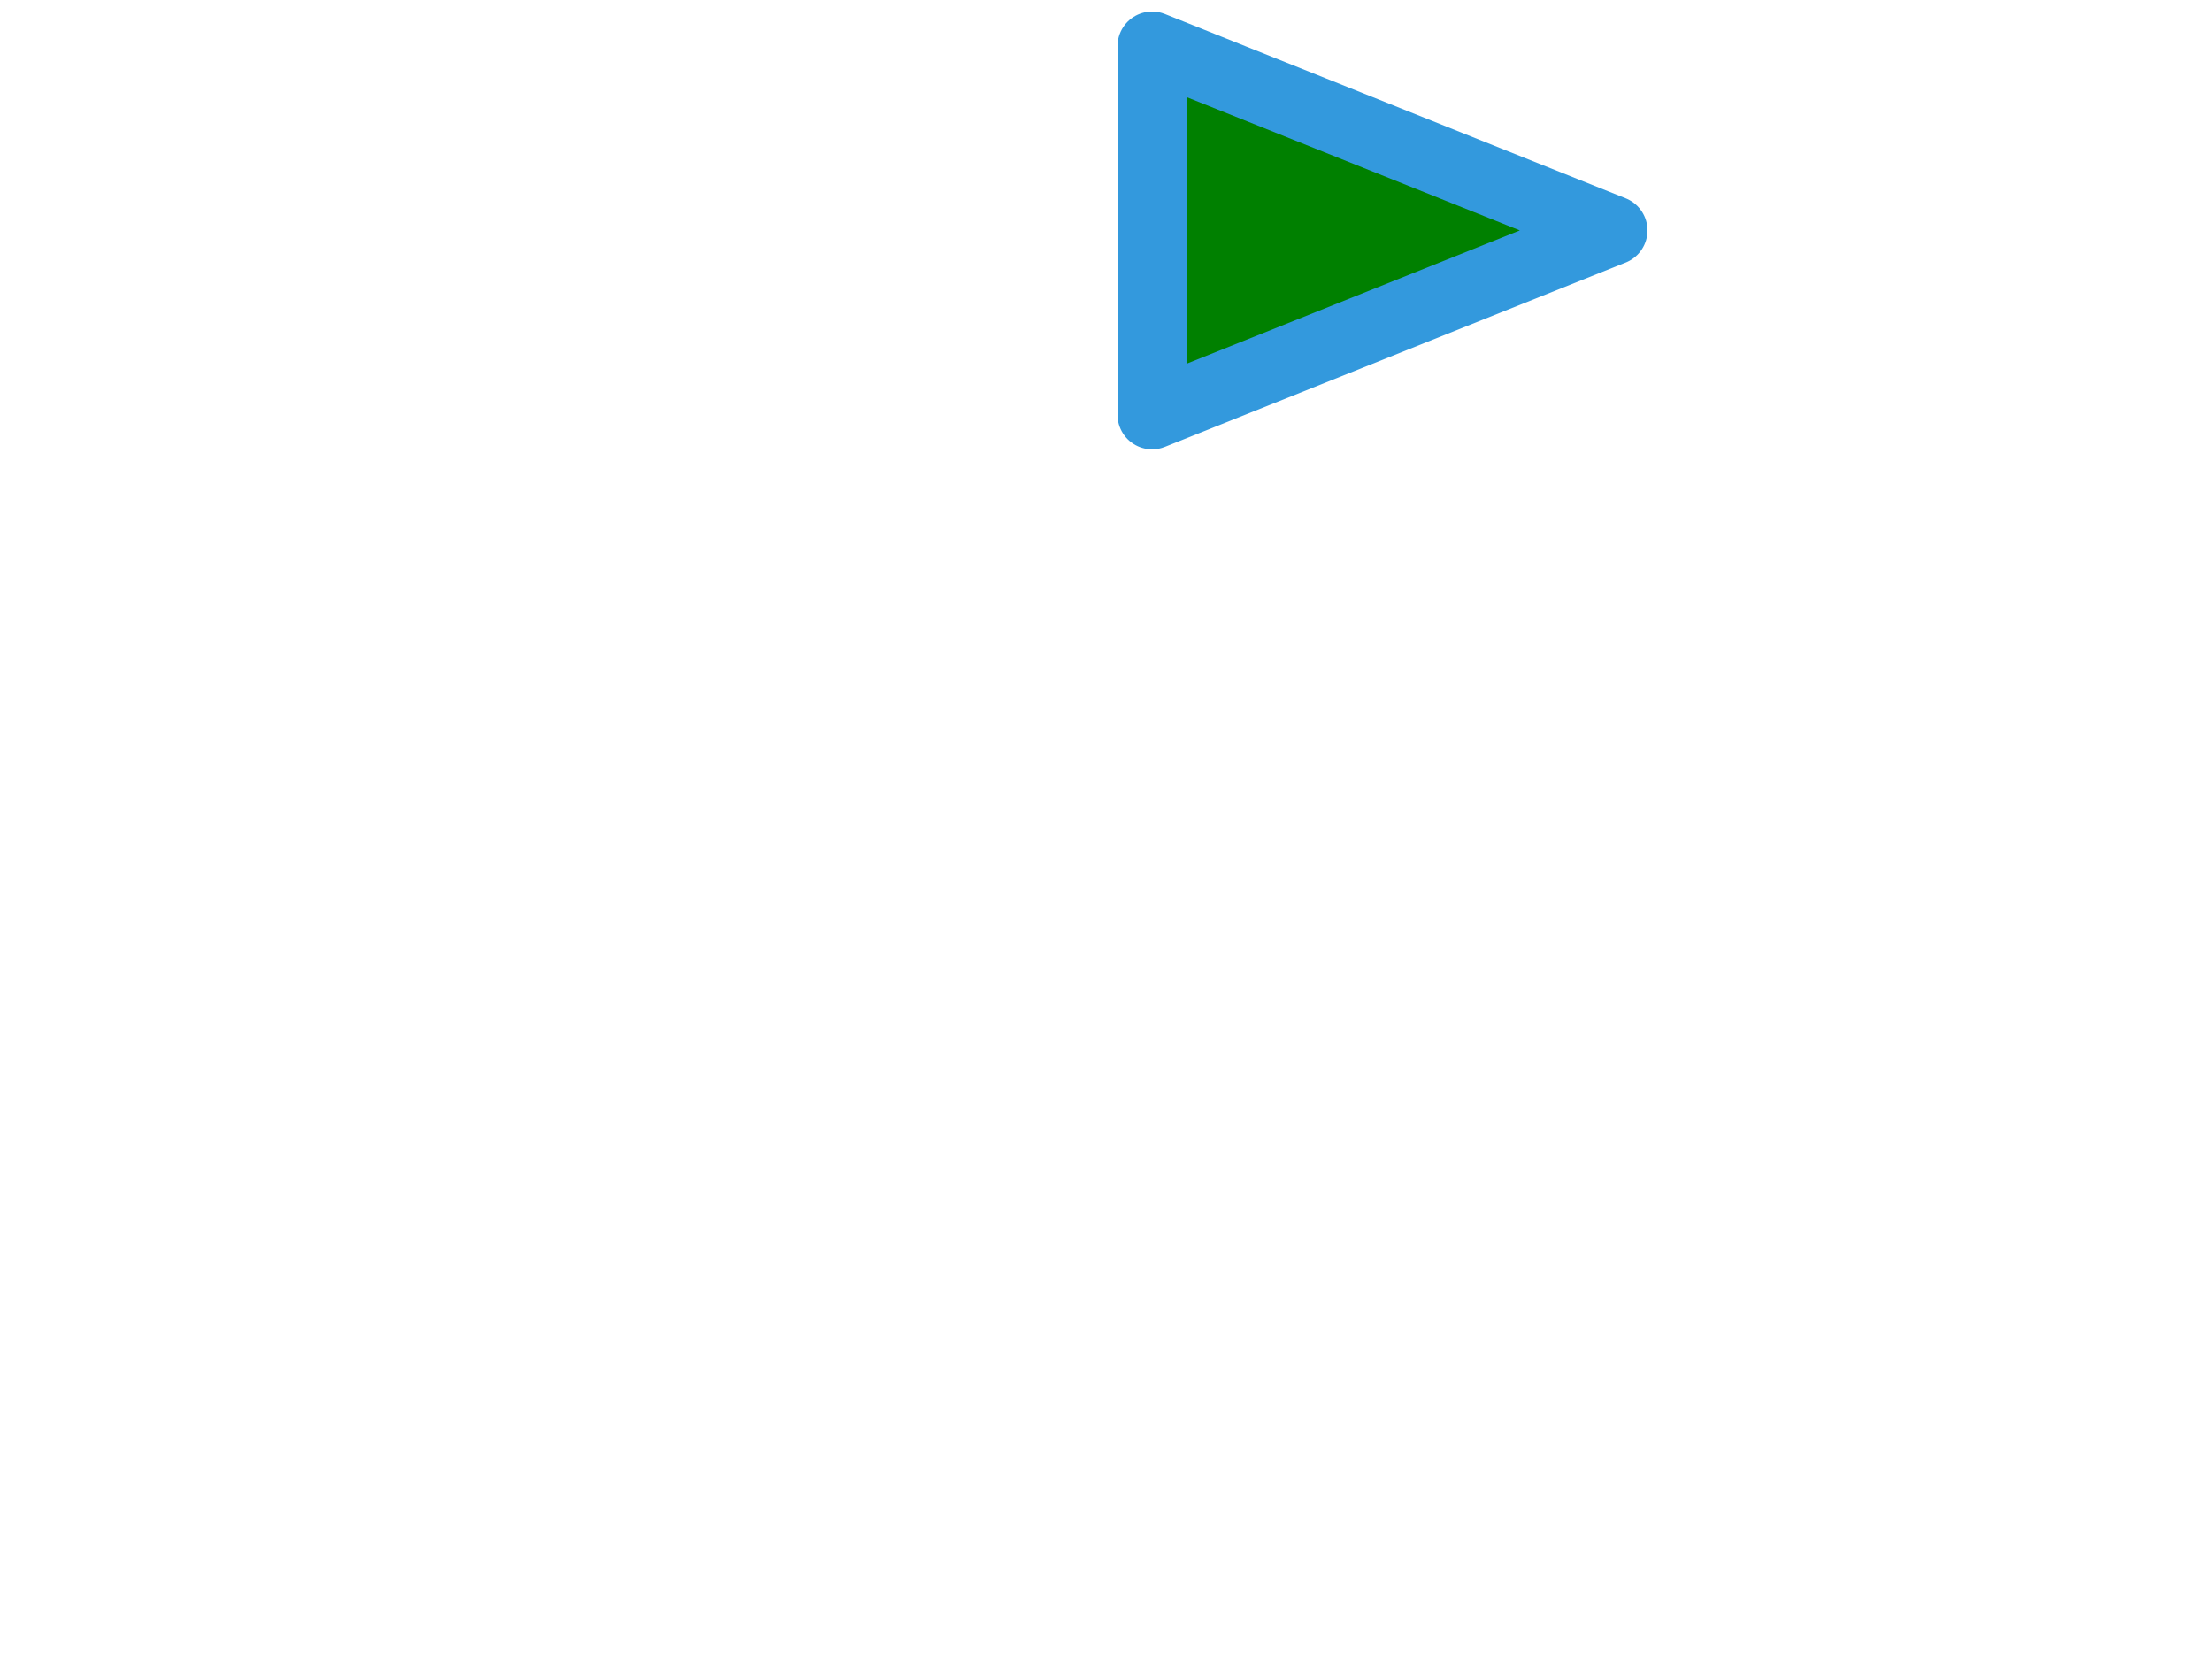
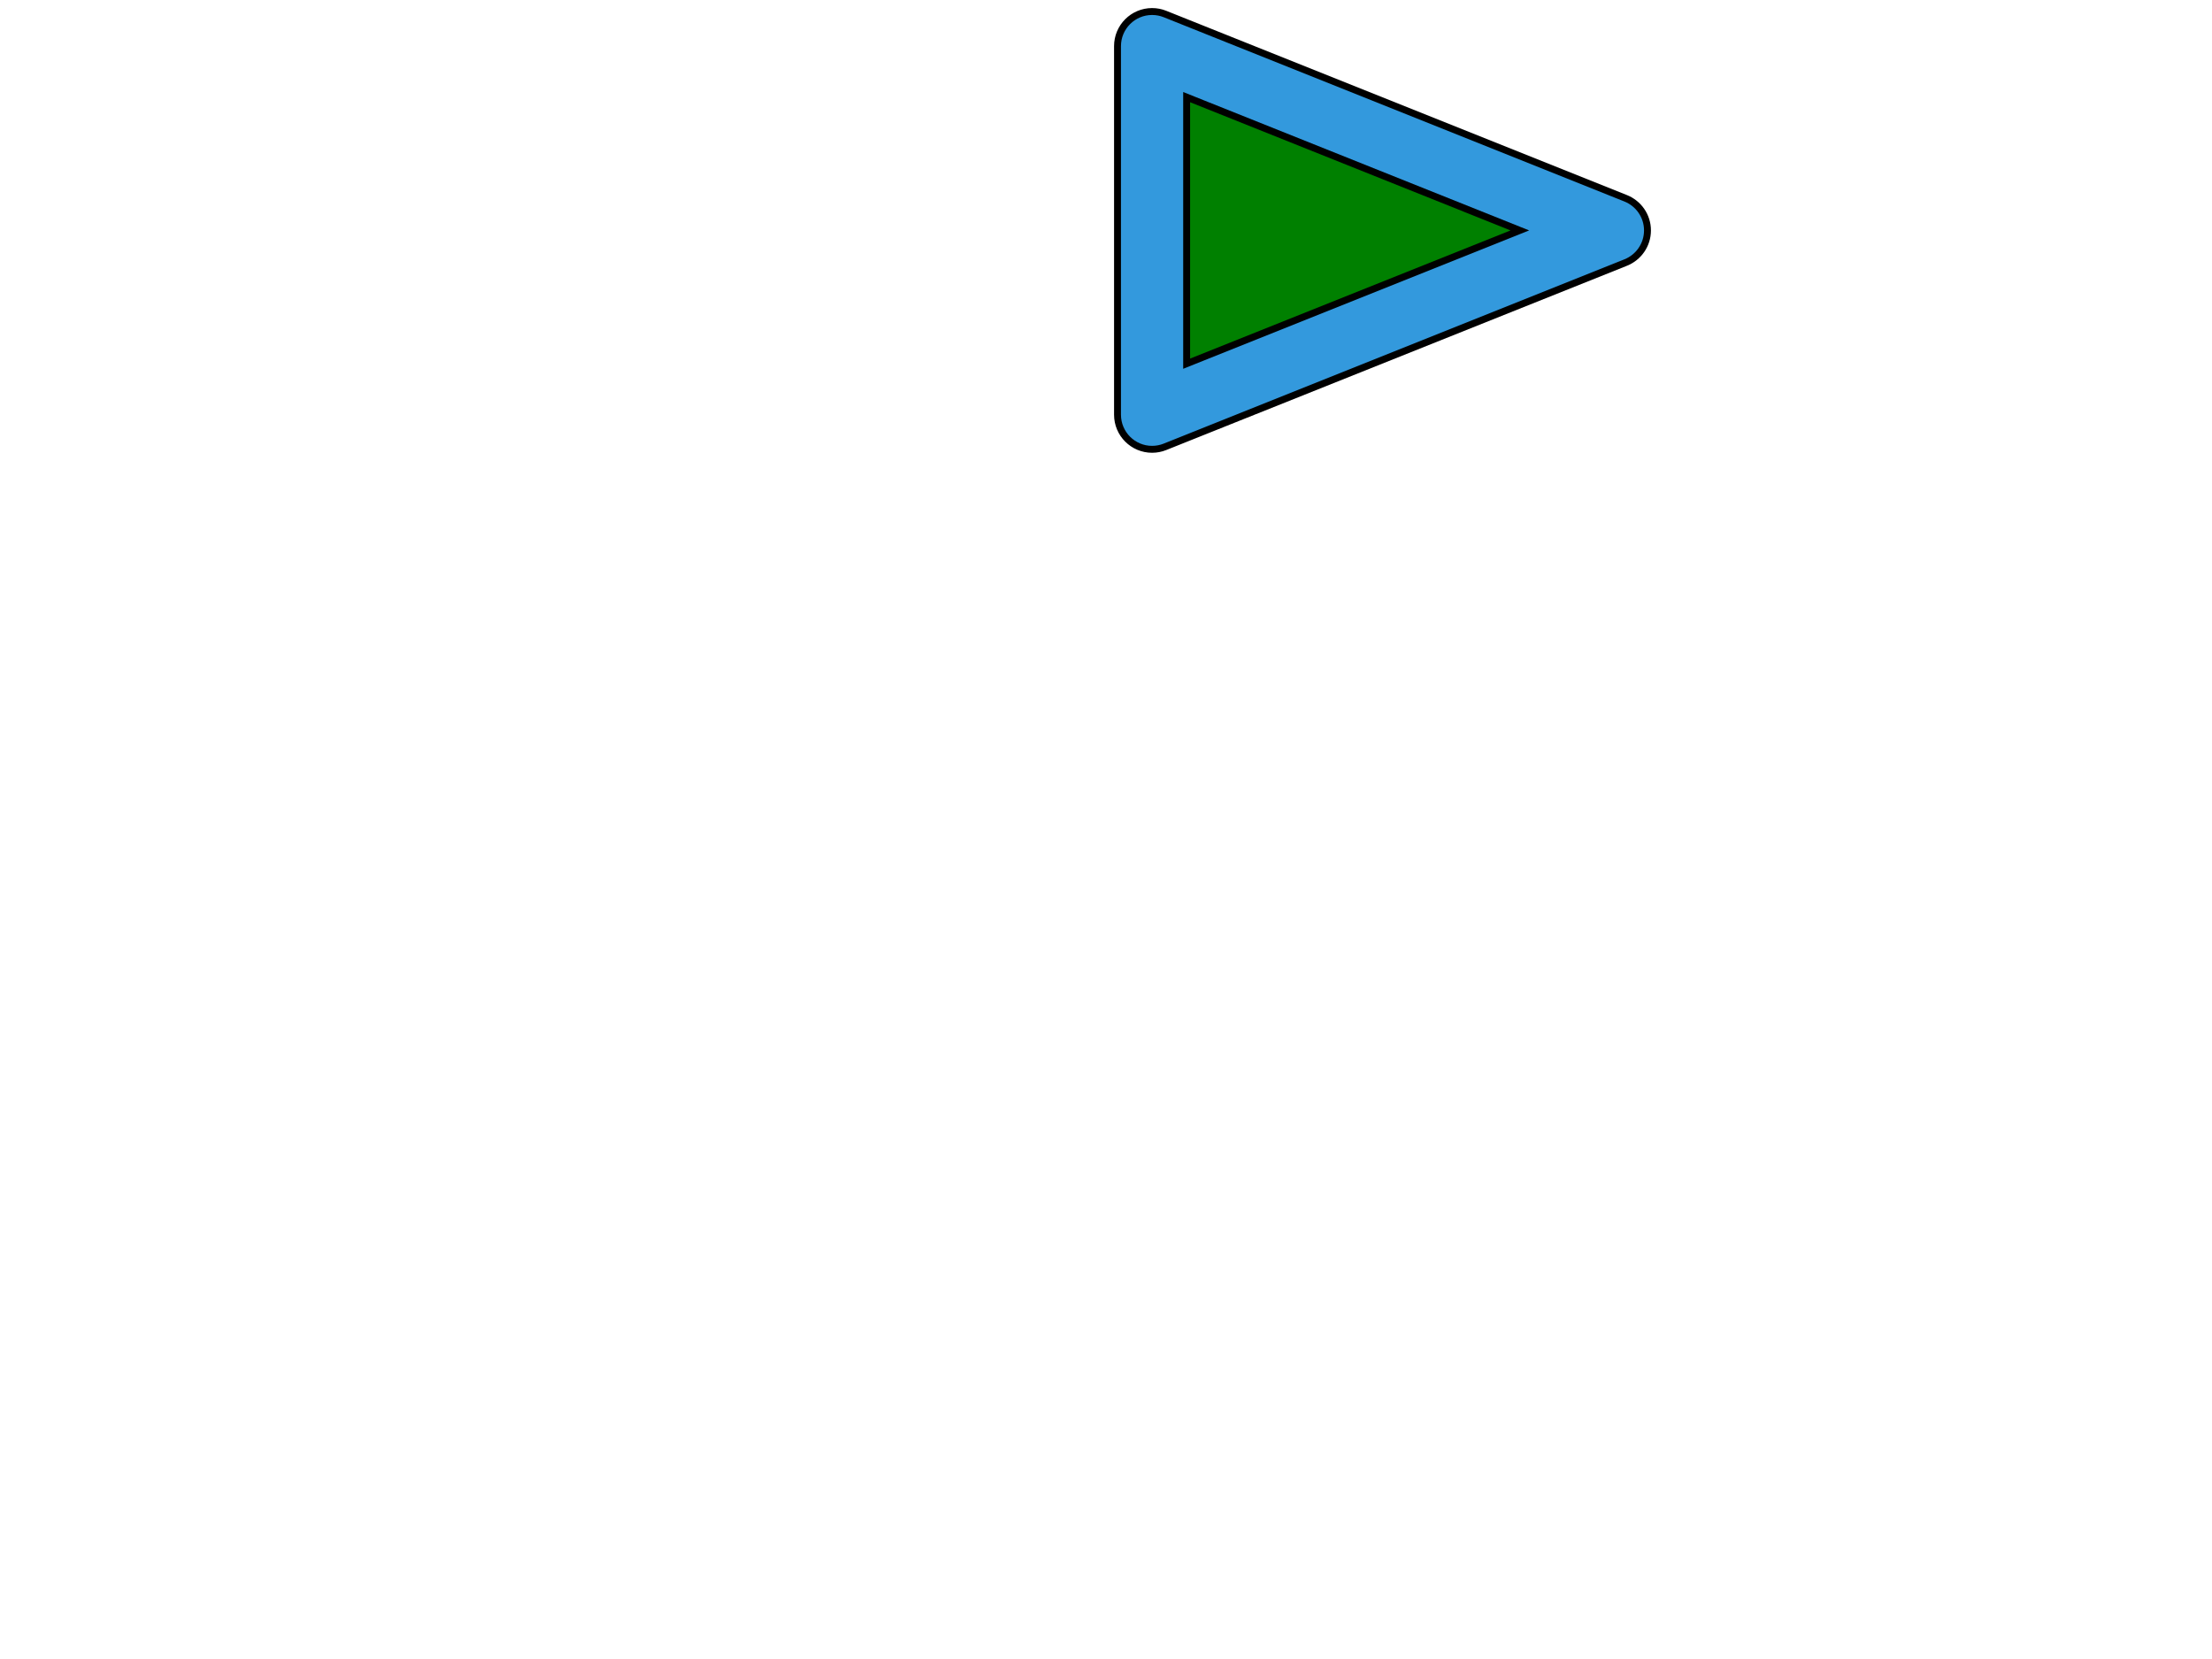
<svg xmlns="http://www.w3.org/2000/svg" xmlns:html="http://www.w3.org/1999/xhtml" viewBox="0 0 480 360">
-   <g id="testmeta">
-     <html:link rel="author" title="Skef Iterum" href="https://github.com/skef/" />
-     <html:link rel="help" href="https://www.w3.org/TR/SVG2/render.html#LineJoin" />
-     <html:link rel="help" href="https://www.w3.org/TR/SVG2/render.html#LineCaps" />
-     <html:link rel="help" href="https://www.w3.org/TR/SVG2/paths.html#PathDataClosePathCommand" />
-     <html:link rel="match" href="linejoincap-004-ref.svg" />
-     <html:meta name="fuzzy" content="maxDifference=0-70;totalPixels=0-900" />
-   </g>
-   <g id="test-body-content">
-     <g transform="translate(250,10)">
-       <path id="triangle-04" fill="green" stroke="#39D" stroke-width="15" stroke-linecap="butt" stroke-linejoin="round" d="M 0 0 L 100 40 0 80 Z" />
-     </g>
-   </g>
+   <html:link rel="author" title="Skef Iterum" href="https://github.com/skef/" />
+   <html:link rel="help" href="https://www.w3.org/TR/SVG2/render.html#LineJoin" />
+   <html:link rel="help" href="https://www.w3.org/TR/SVG2/render.html#LineCaps" />
+   <html:link rel="help" href="https://www.w3.org/TR/SVG2/paths.html#PathDataClosePathCommand" />
+   <html:link rel="match" href="linejoincap-004-ref.svg" />
+   <path id="triangle-04" fill="green" stroke="#39D" stroke-width="15" stroke-linecap="butt" stroke-linejoin="round" transform="translate(250,10)" d="M 0 0 L 100 40 0 80 Z" />
+   <path stroke="black" stroke-width="1.5" fill="none" d="M242.5 10v80c0 4.14 3.36 7.5 7.5 7.5c0.982 0 1.921 -0.189 2.781 -0.533l100 -40c2.764 -1.105 4.719 -3.81 4.719 -6.967s-1.955 -5.861 -4.719 -6.967l-100 -40   c-0.86 -0.344 -1.799 -0.533 -2.781 -0.533c-4.14 0 -7.5 3.36 -7.5 7.5z" />
+   <path stroke="black" stroke-width="1.5" fill="none" d="M257.5 78.921v-57.842l72.303 28.921z" />
</svg>
